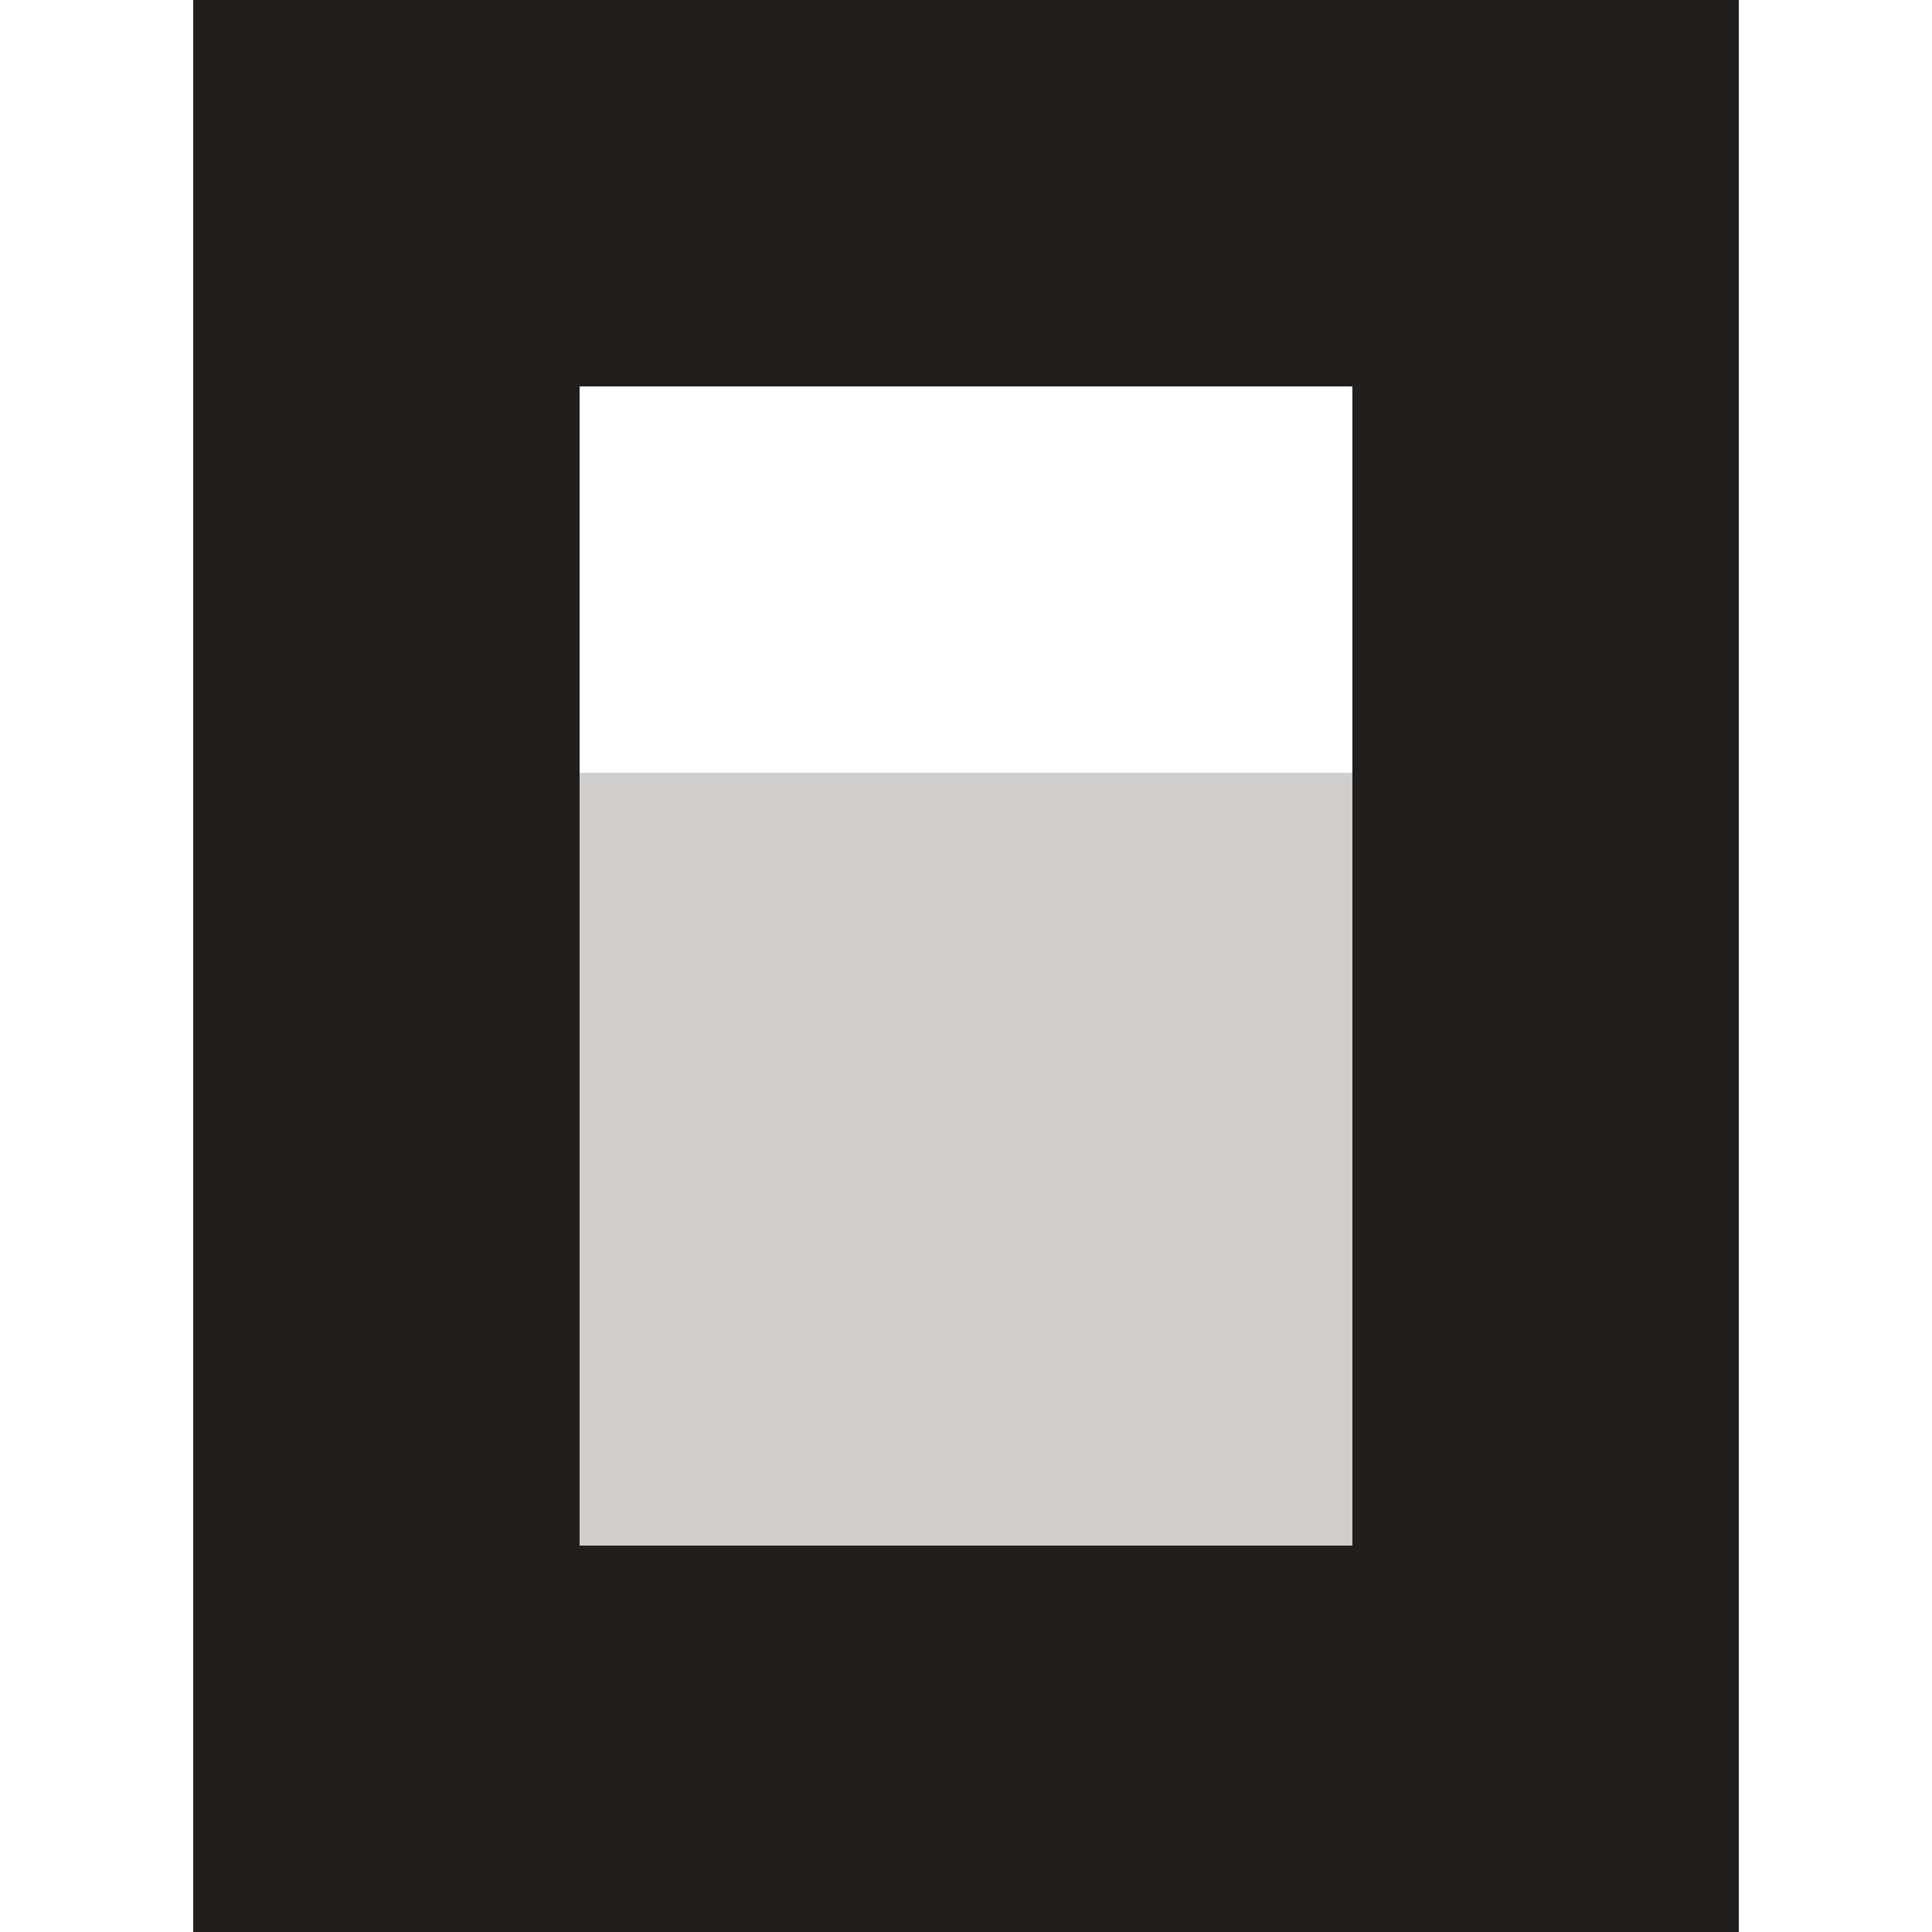
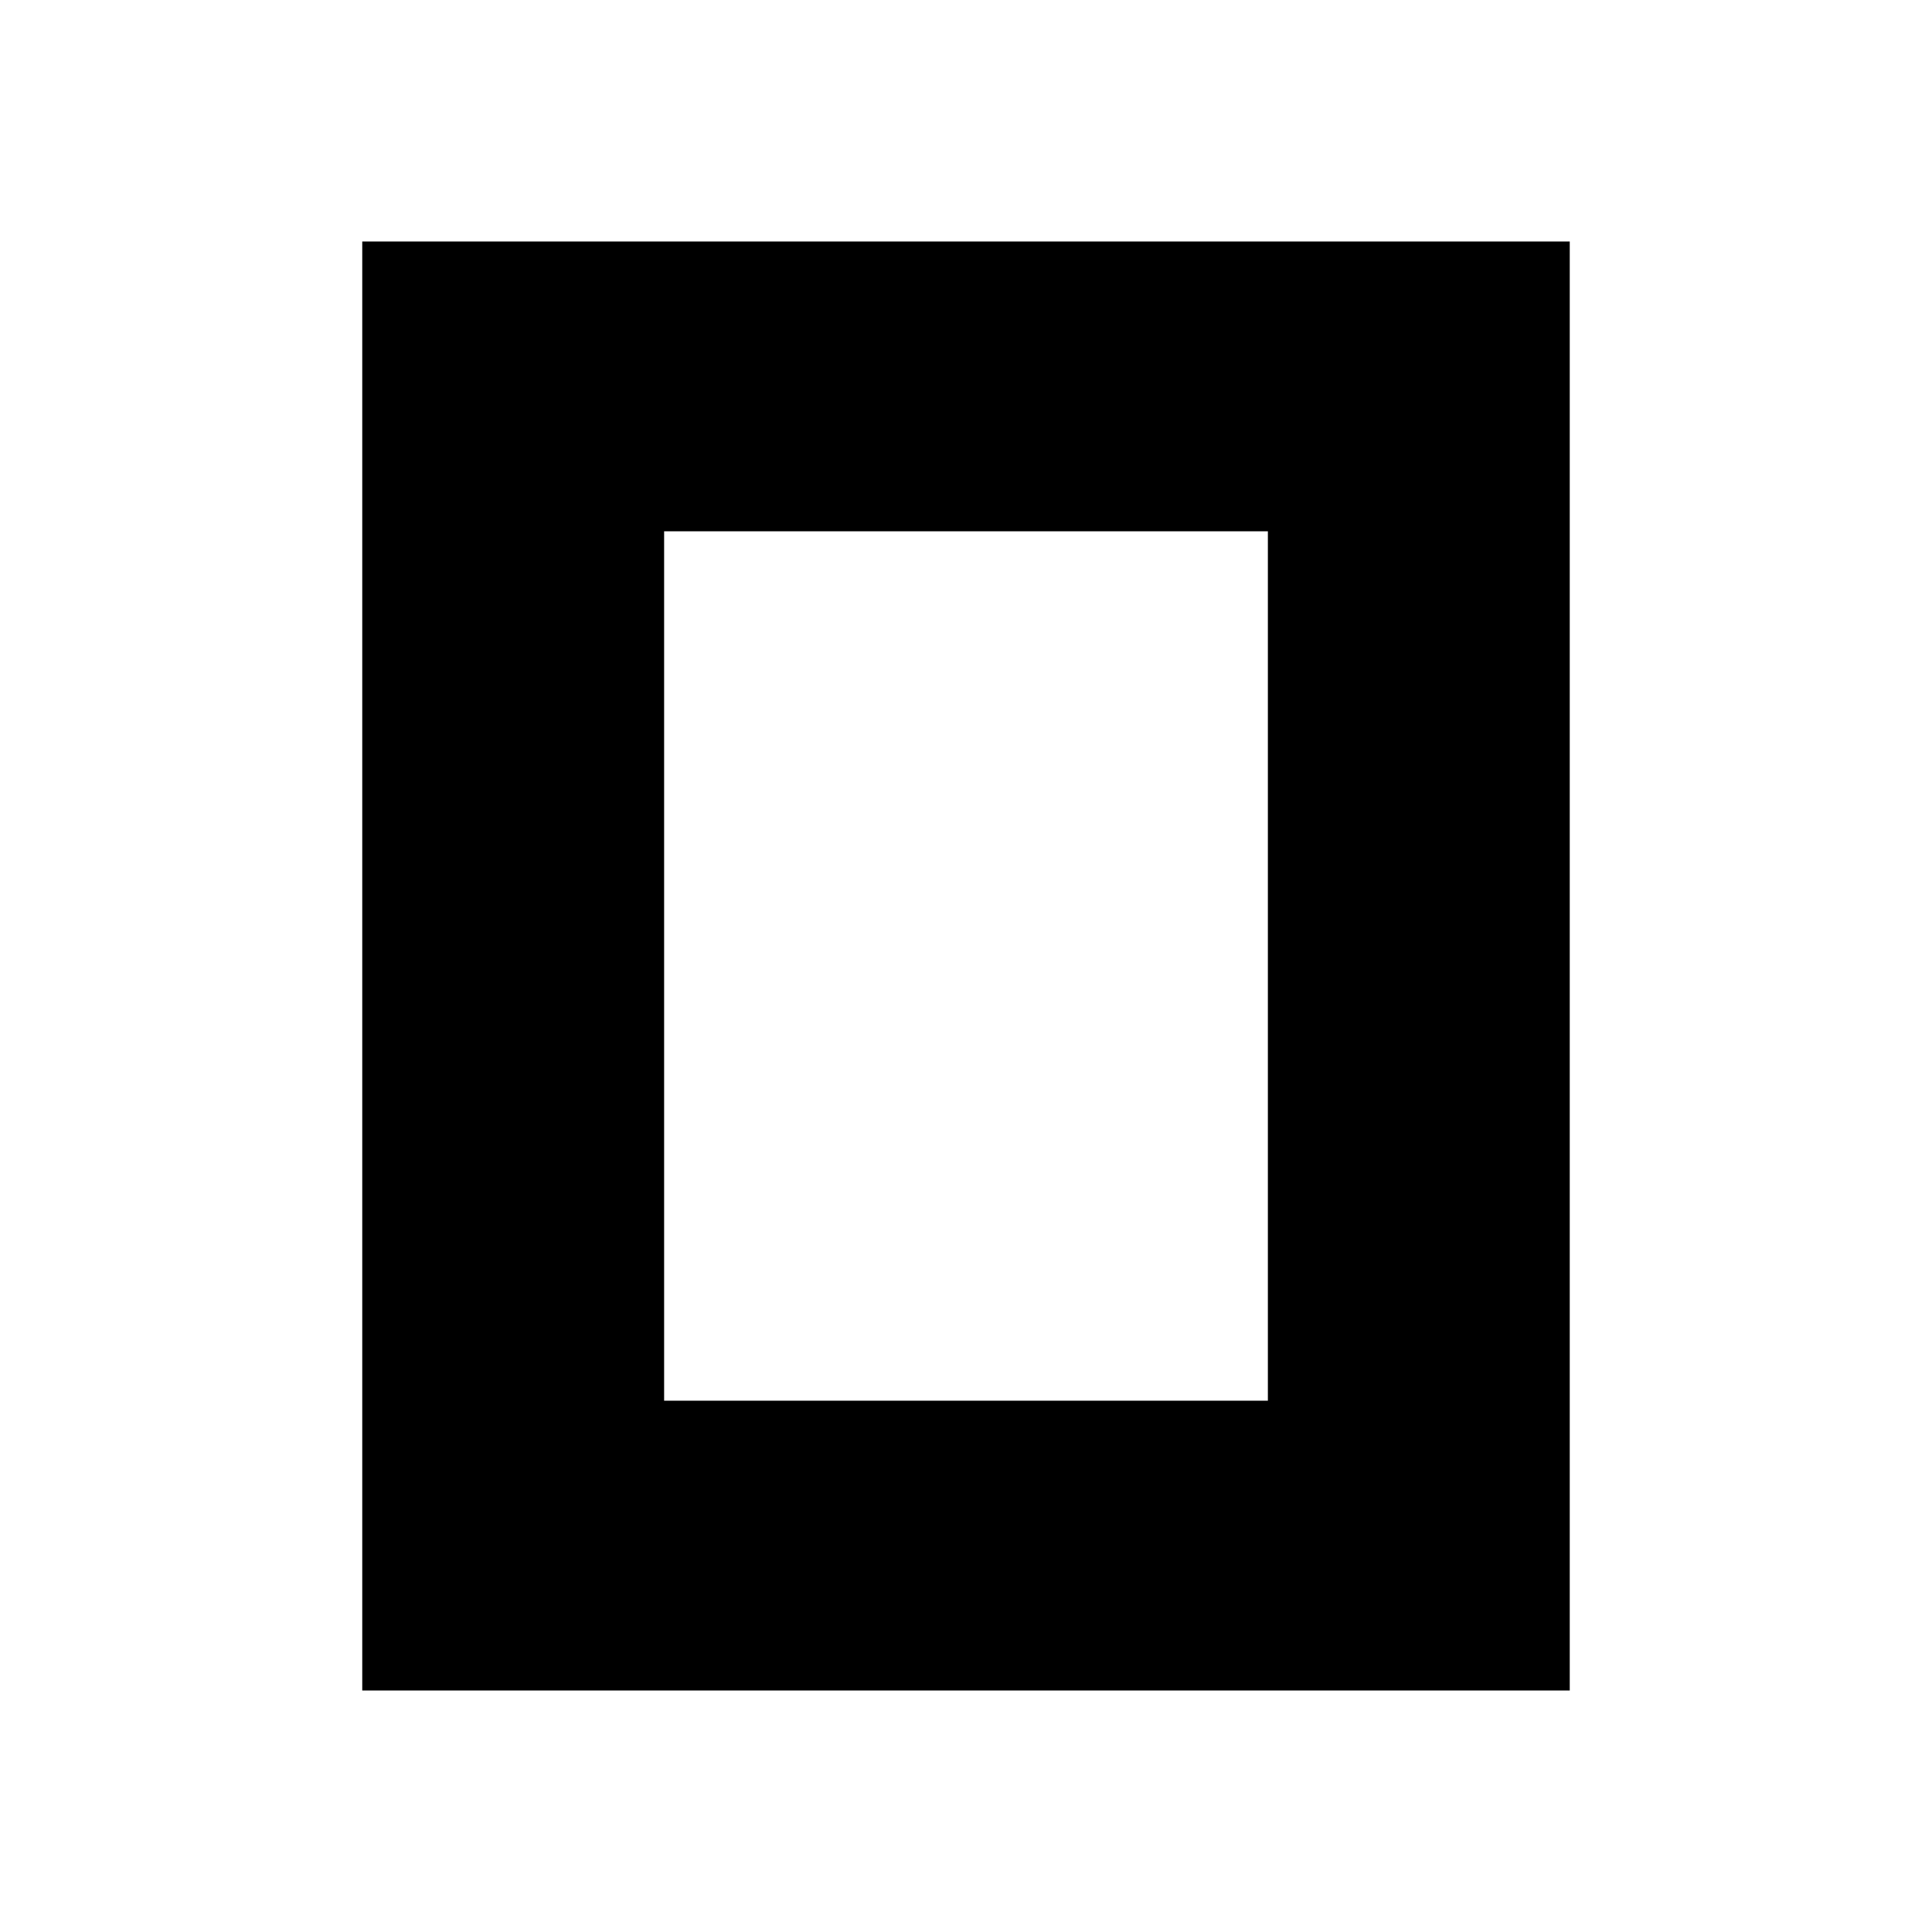
- <svg xmlns="http://www.w3.org/2000/svg" t="1778924005919" class="icon" viewBox="0 0 1024 1024" version="1.1" p-id="886" width="200" height="200">
-   <path d="M716.8 819.2H307.2V409.6h409.6v409.6z" fill="#CFCECD" p-id="887" />
-   <path d="M716.8 204.8H307.2v614.4h409.6V204.8z m204.8 819.2H102.4V0h819.2v1024z" fill="#211E1E" p-id="888" />
+ <svg xmlns="http://www.w3.org/2000/svg" width="16" height="16" viewBox="0 0 16 16" fill="none">
+   <path fill-rule="evenodd" clip-rule="evenodd" d="M13 14H3V2H13V14ZM10.5 4.4H5.5V11.6H10.5V4.4Z" fill="currentColor" />
</svg>
